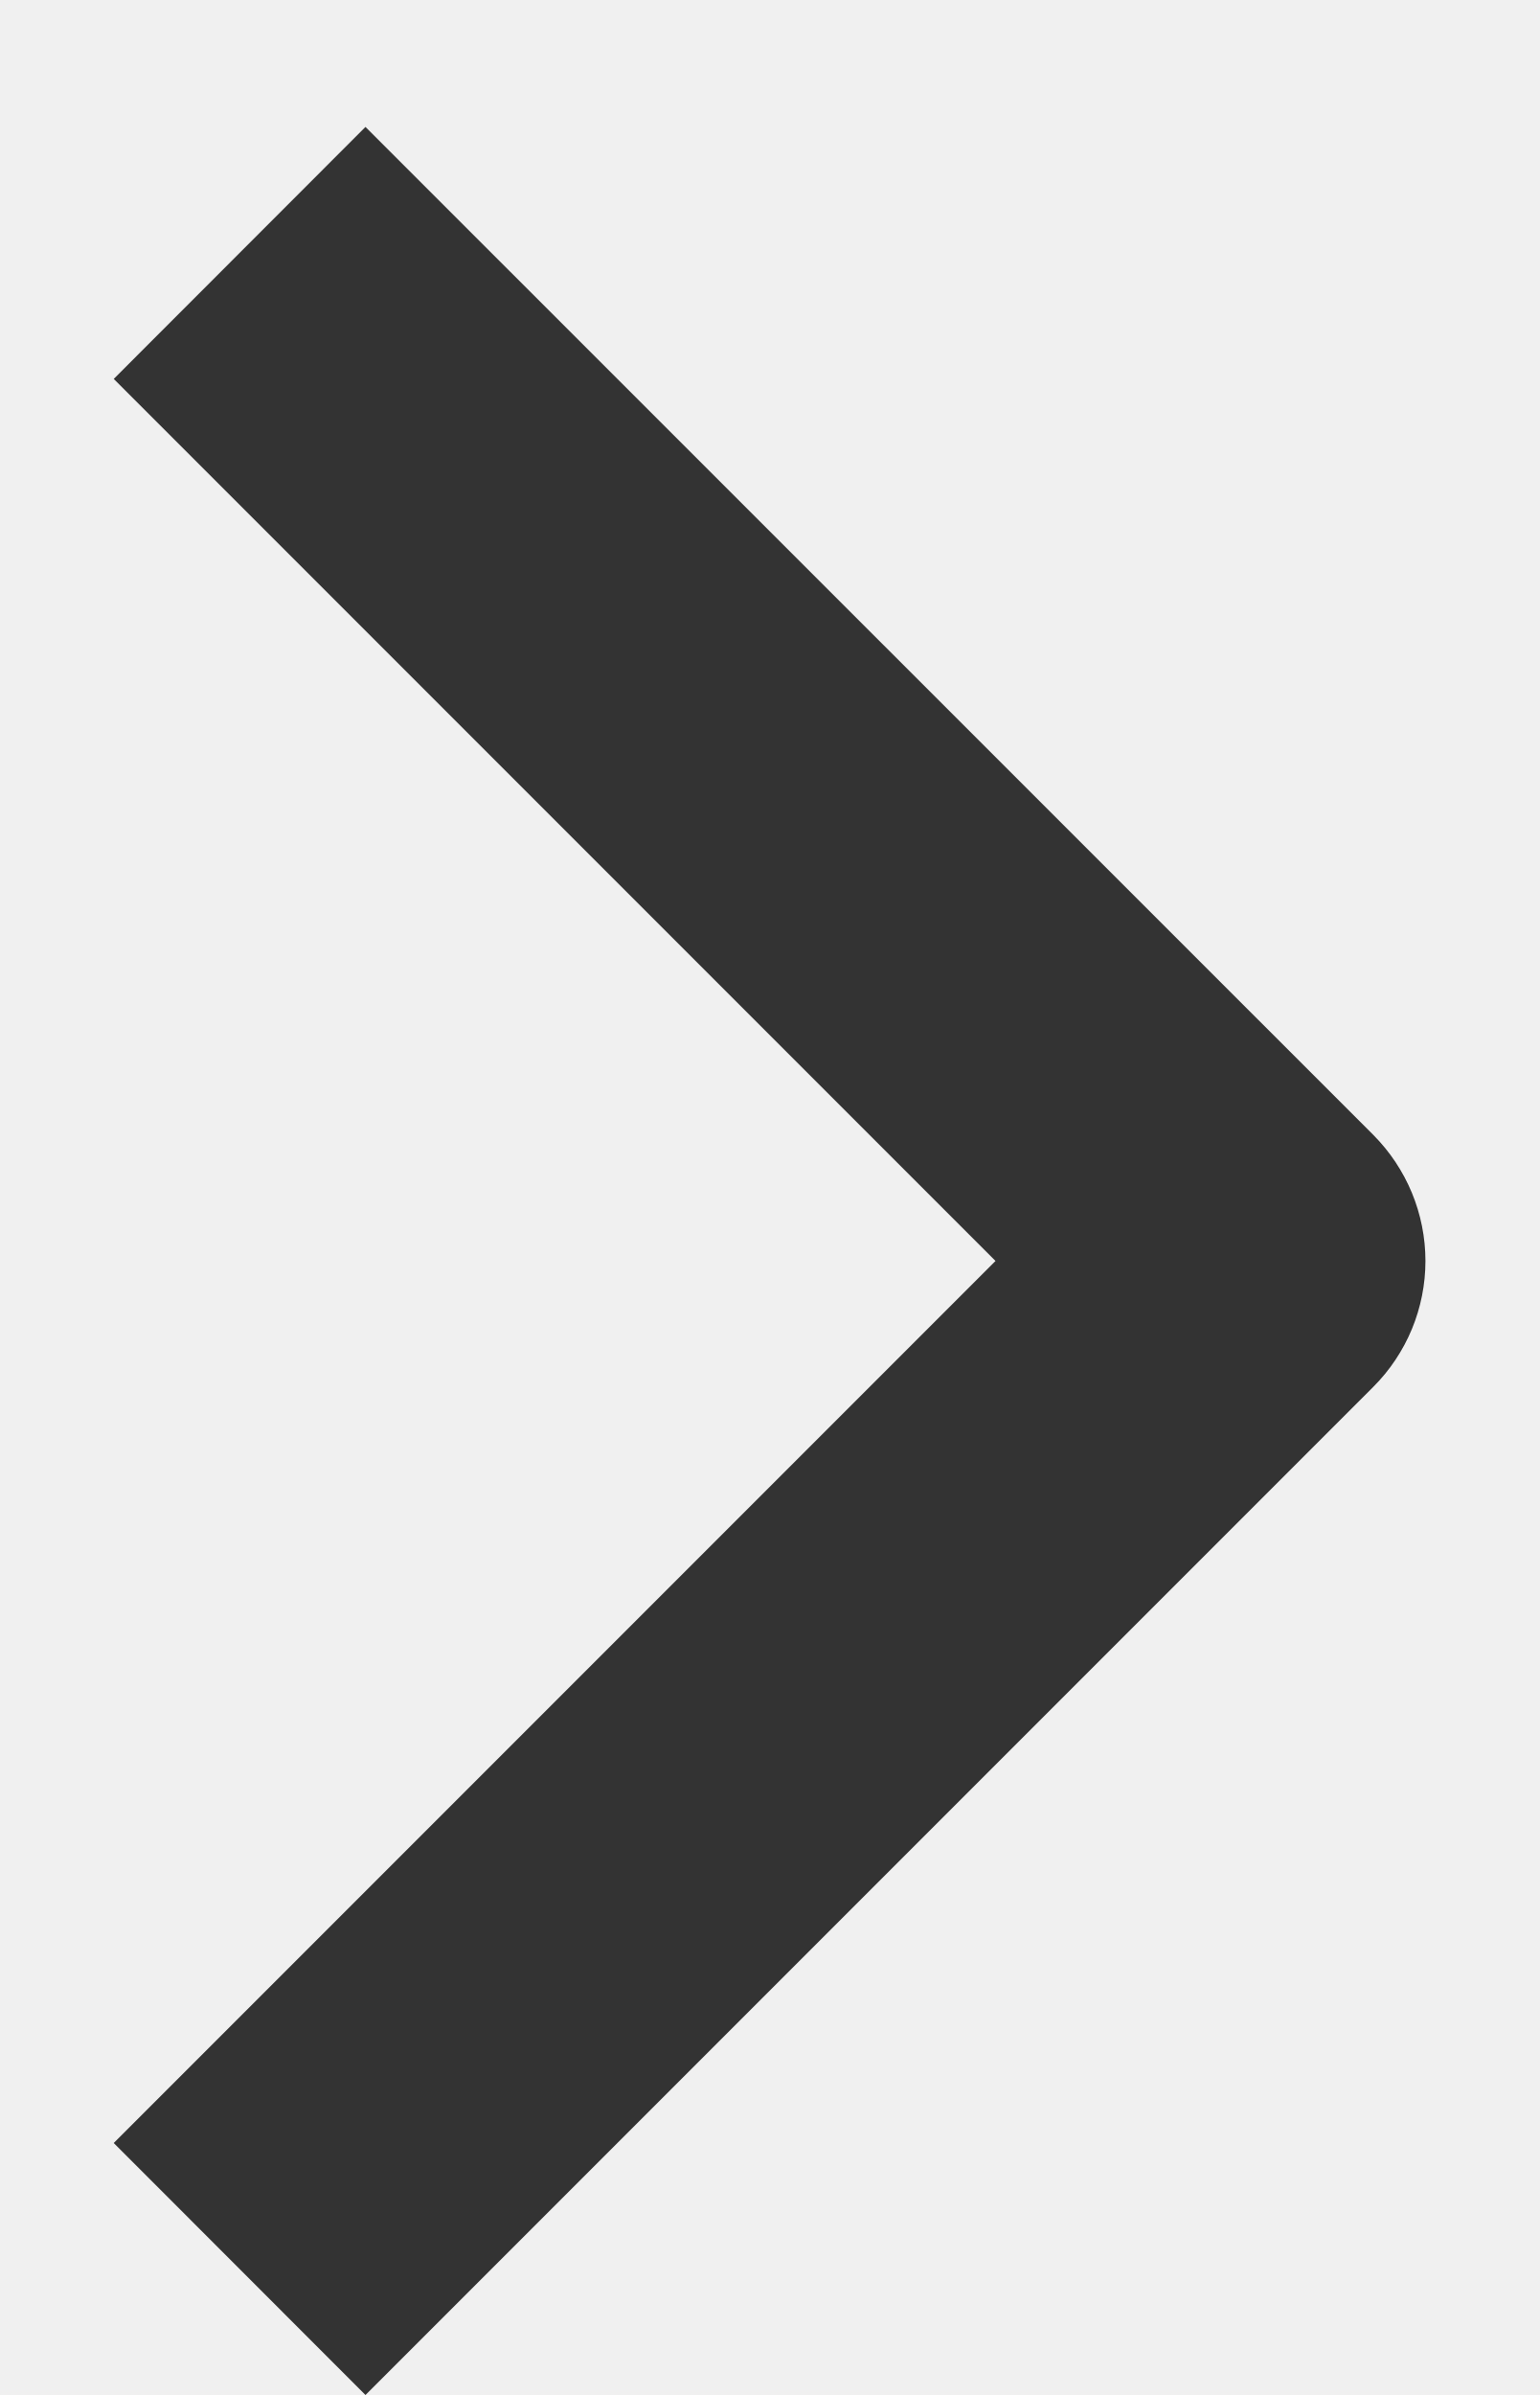
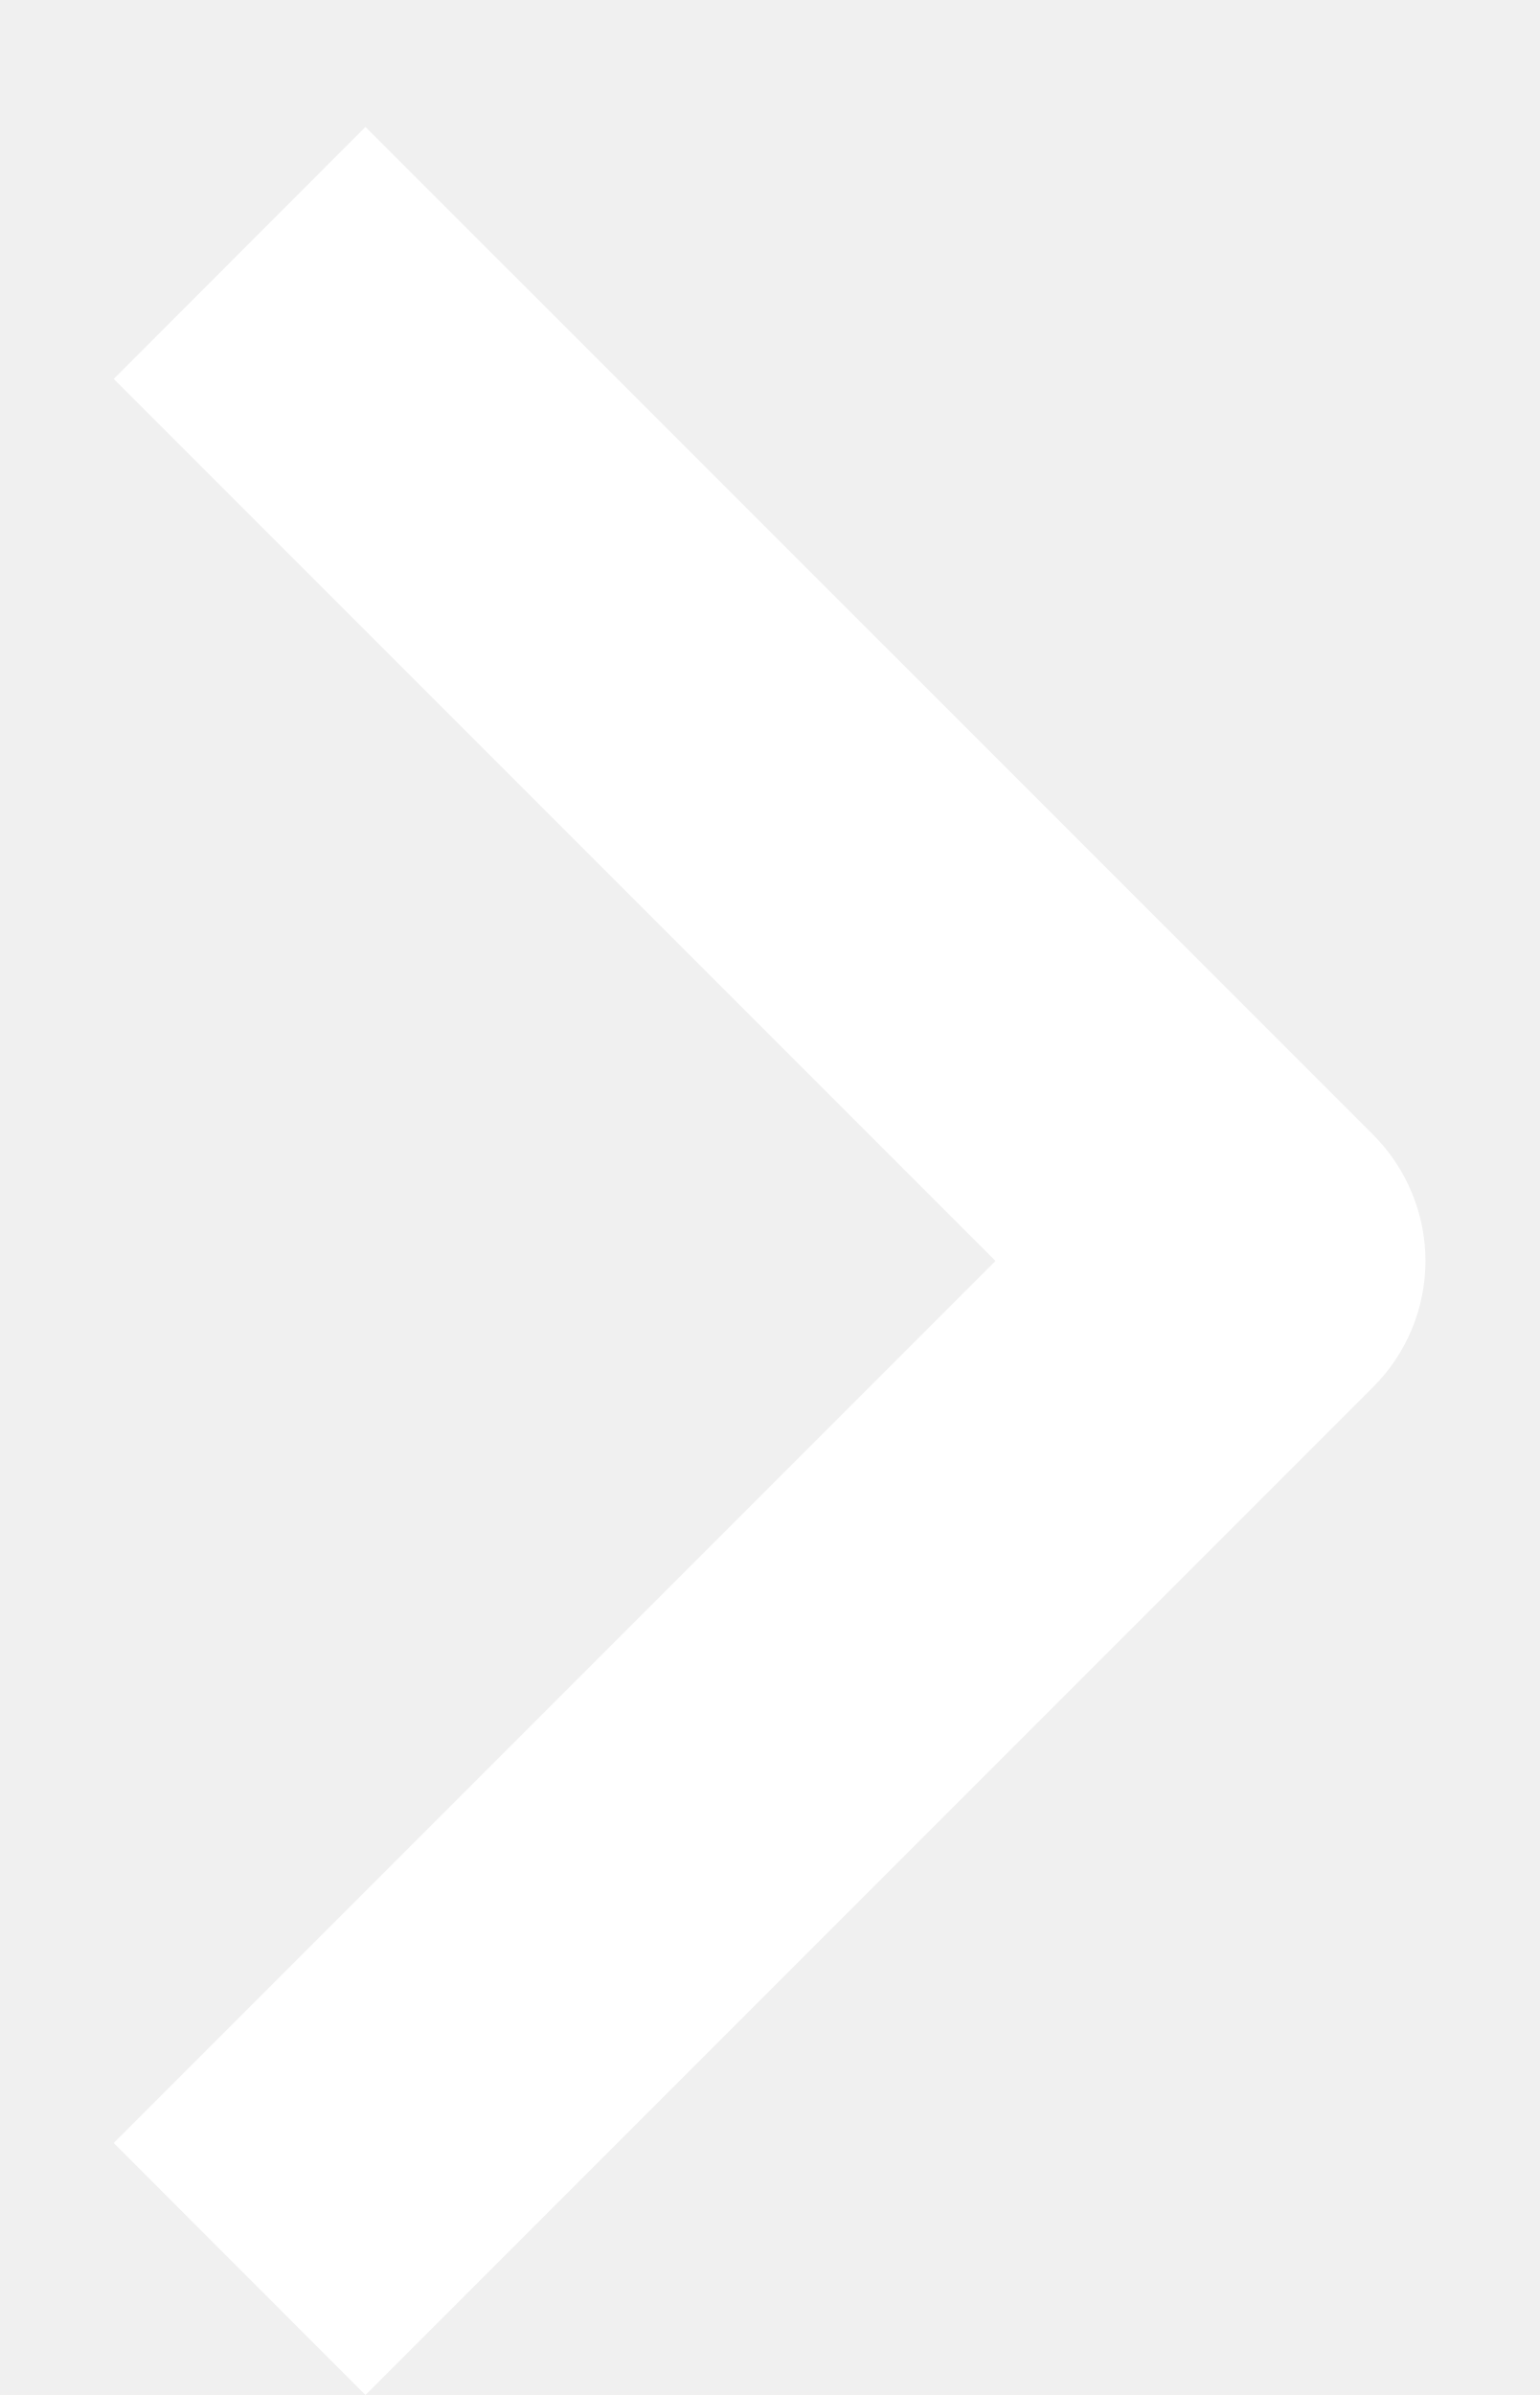
<svg xmlns="http://www.w3.org/2000/svg" width="9" height="14" viewBox="0 0 9 14" fill="none">
-   <path fill-rule="evenodd" clip-rule="evenodd" d="M8.03 8.107L2.137 14L0.665 12.527L5.821 7.371L0.665 2.215L2.137 0.742L8.03 6.634C8.225 6.83 8.335 7.095 8.335 7.371C8.335 7.647 8.225 7.912 8.03 8.107Z" fill="#333333" />
+   <path fill-rule="evenodd" clip-rule="evenodd" d="M8.03 8.107L2.137 14L0.665 12.527L5.821 7.371L0.665 2.215L2.137 0.742L8.03 6.634C8.225 6.83 8.335 7.095 8.335 7.371C8.335 7.647 8.225 7.912 8.03 8.107Z" fill="#ffffff" />
</svg>
